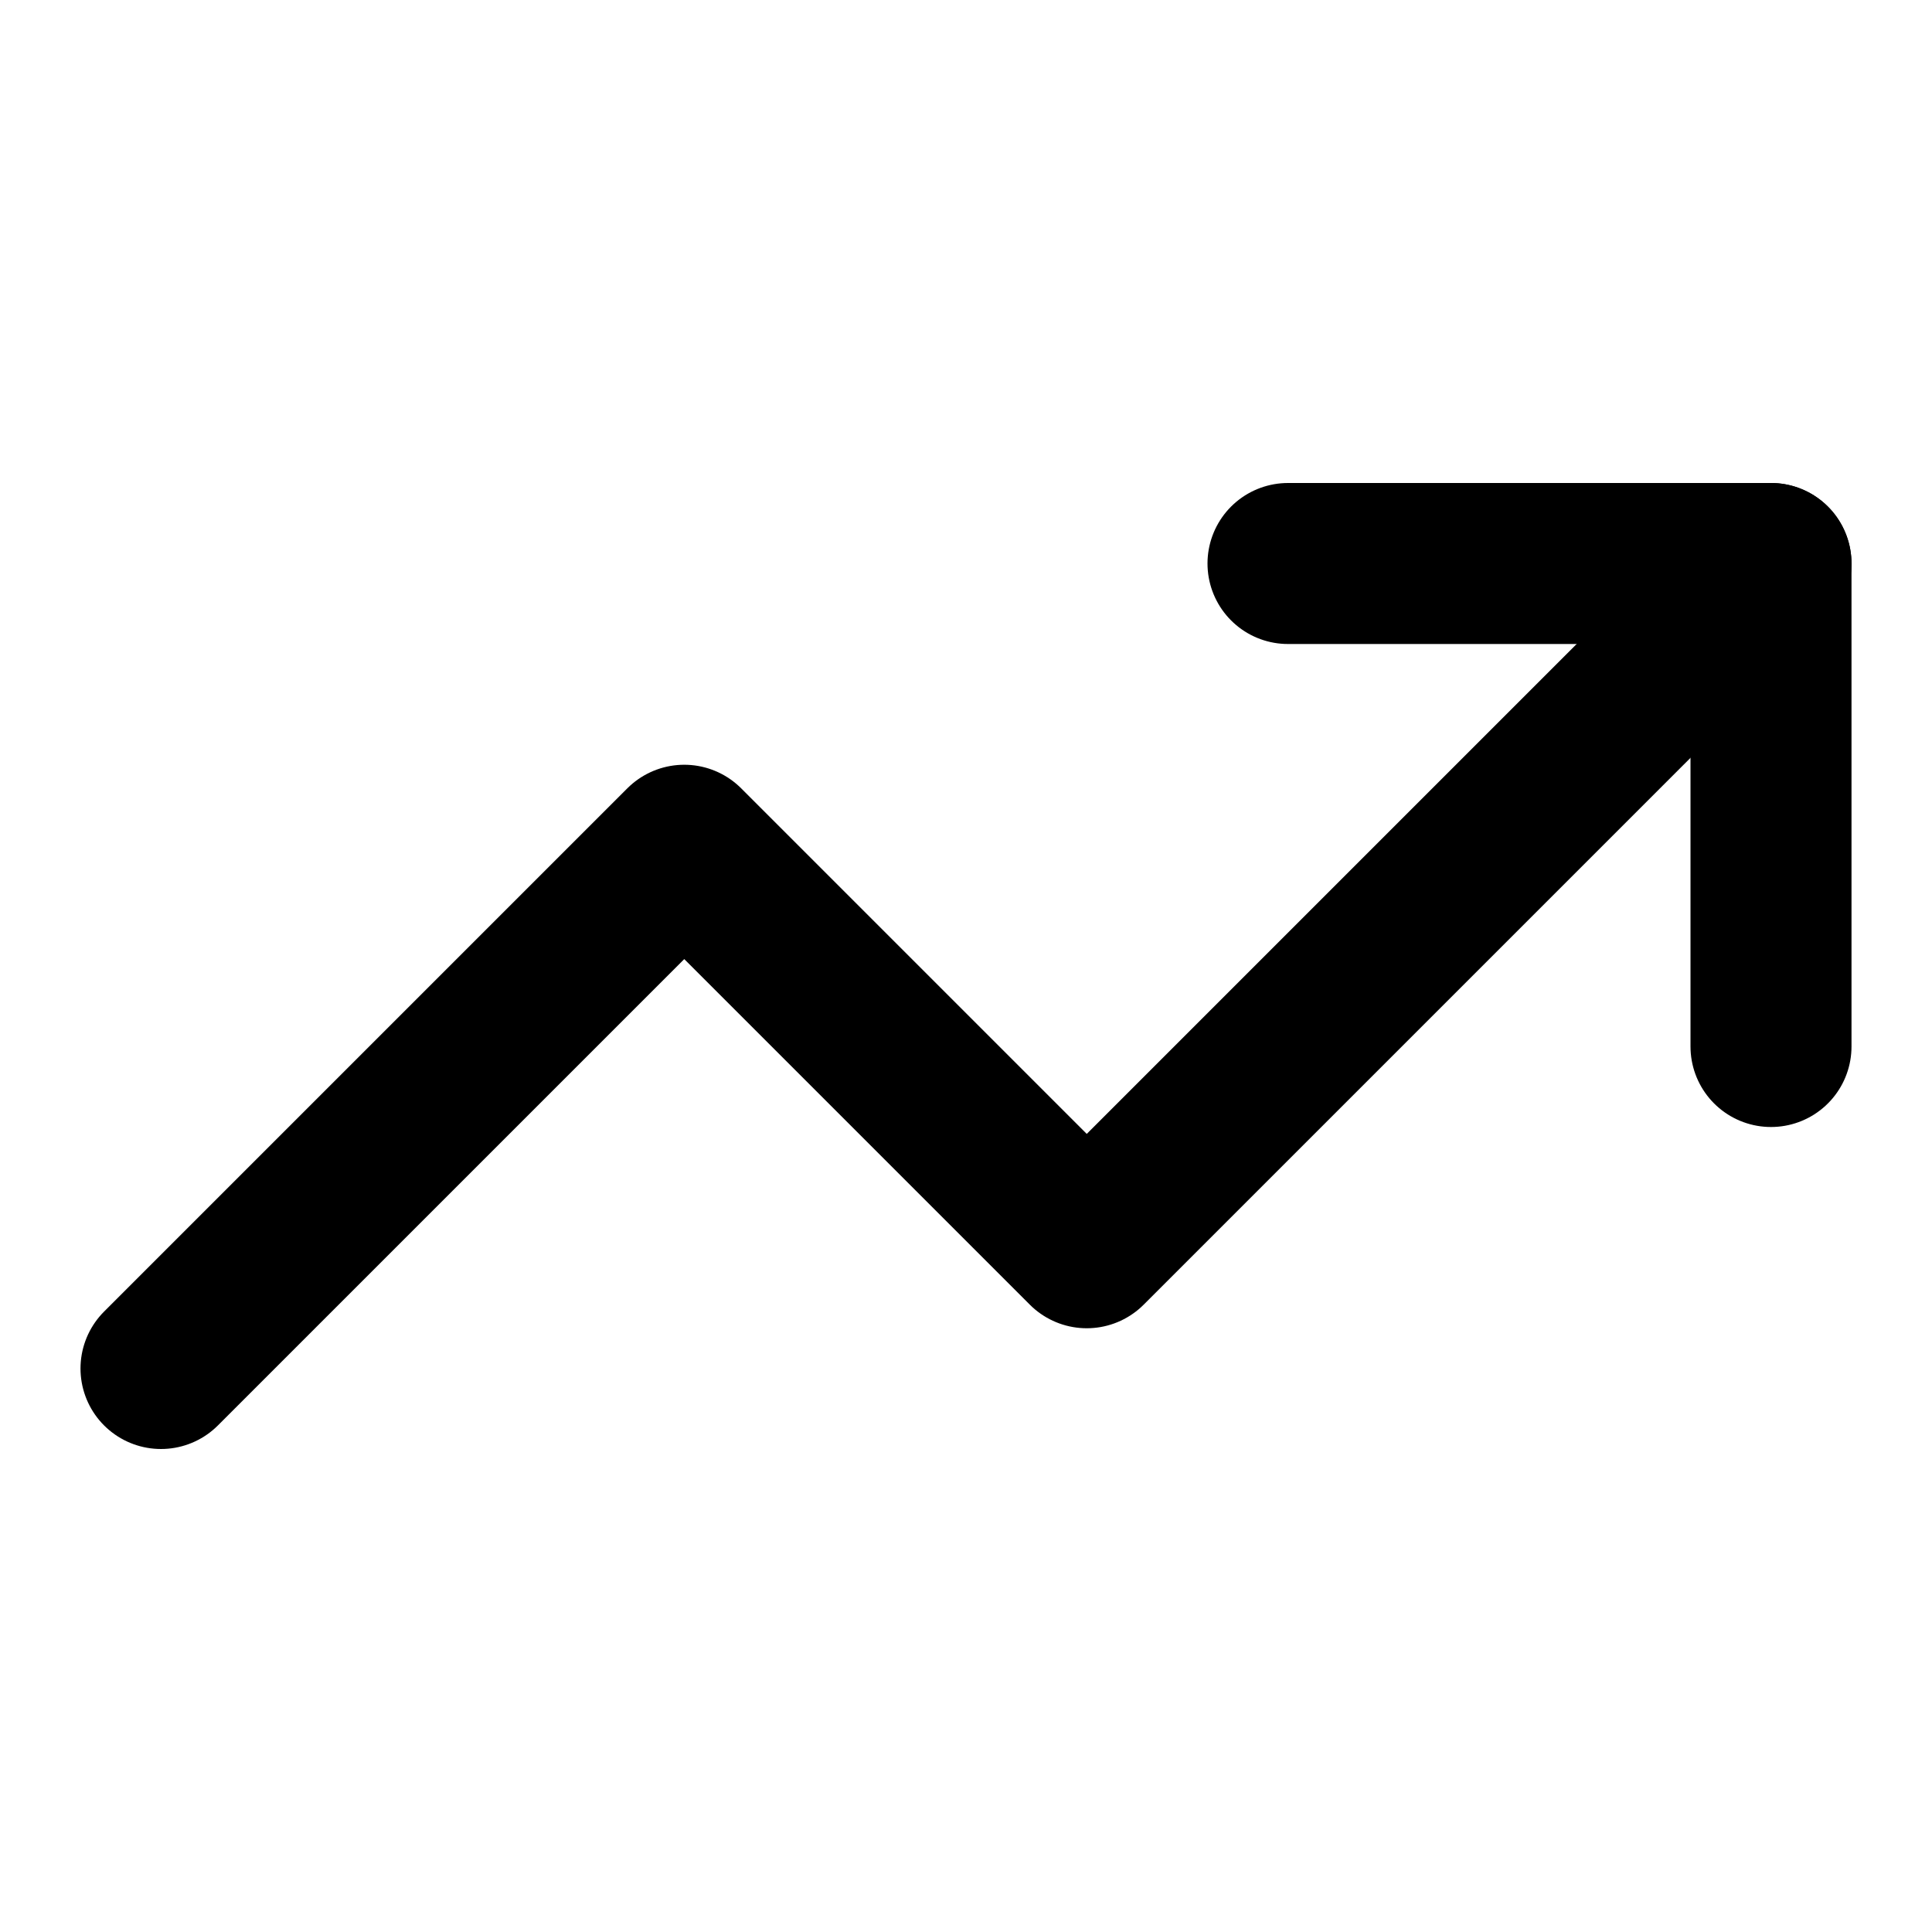
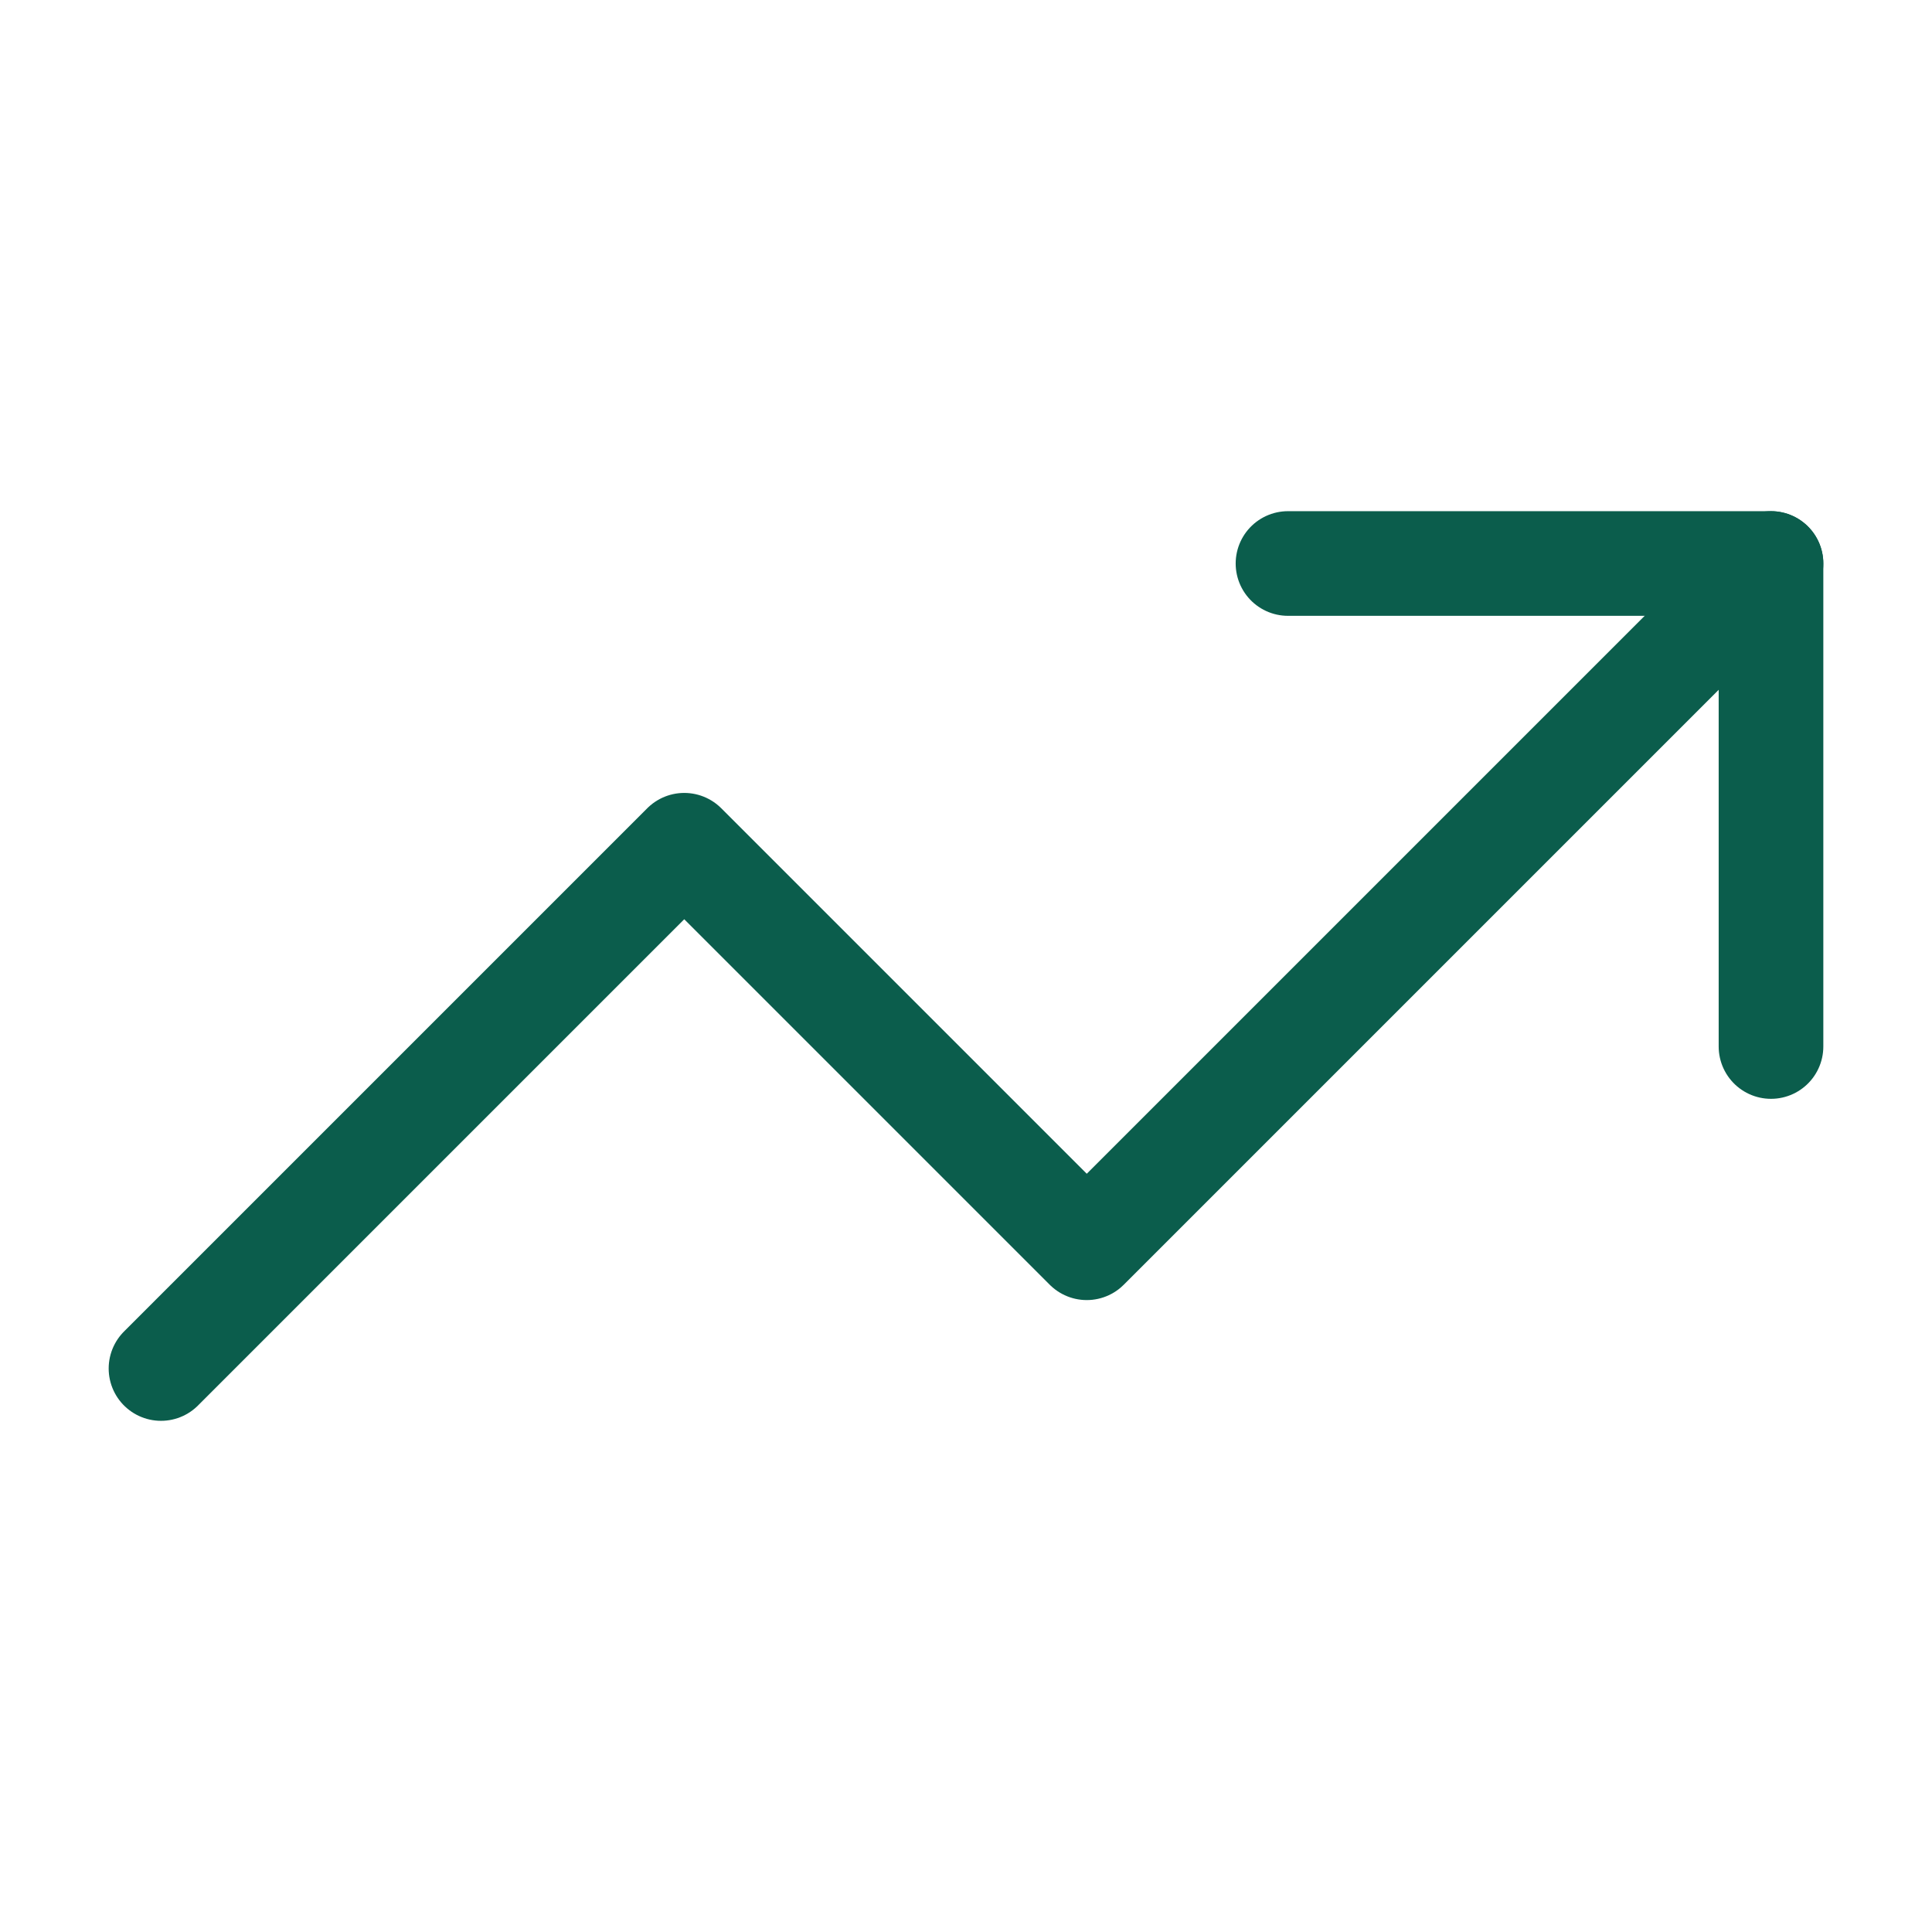
- <svg xmlns="http://www.w3.org/2000/svg" class="lucide lucide-trending-up" width="24" height="24" viewBox="0 0 24 24" fill="none" stroke="currentColor" stroke-width="2" stroke-linecap="round" stroke-linejoin="round">
+ <svg xmlns="http://www.w3.org/2000/svg" class="lucide lucide-trending-up" width="24" height="24" viewBox="0 0 24 24" fill="none" stroke="#0B5D4C" stroke-width="1.3" stroke-linecap="round" stroke-linejoin="round">
  <path d="M16 7h6v6" />
  <path d="m22 7-8.5 8.5-5-5L2 17" />
</svg>
